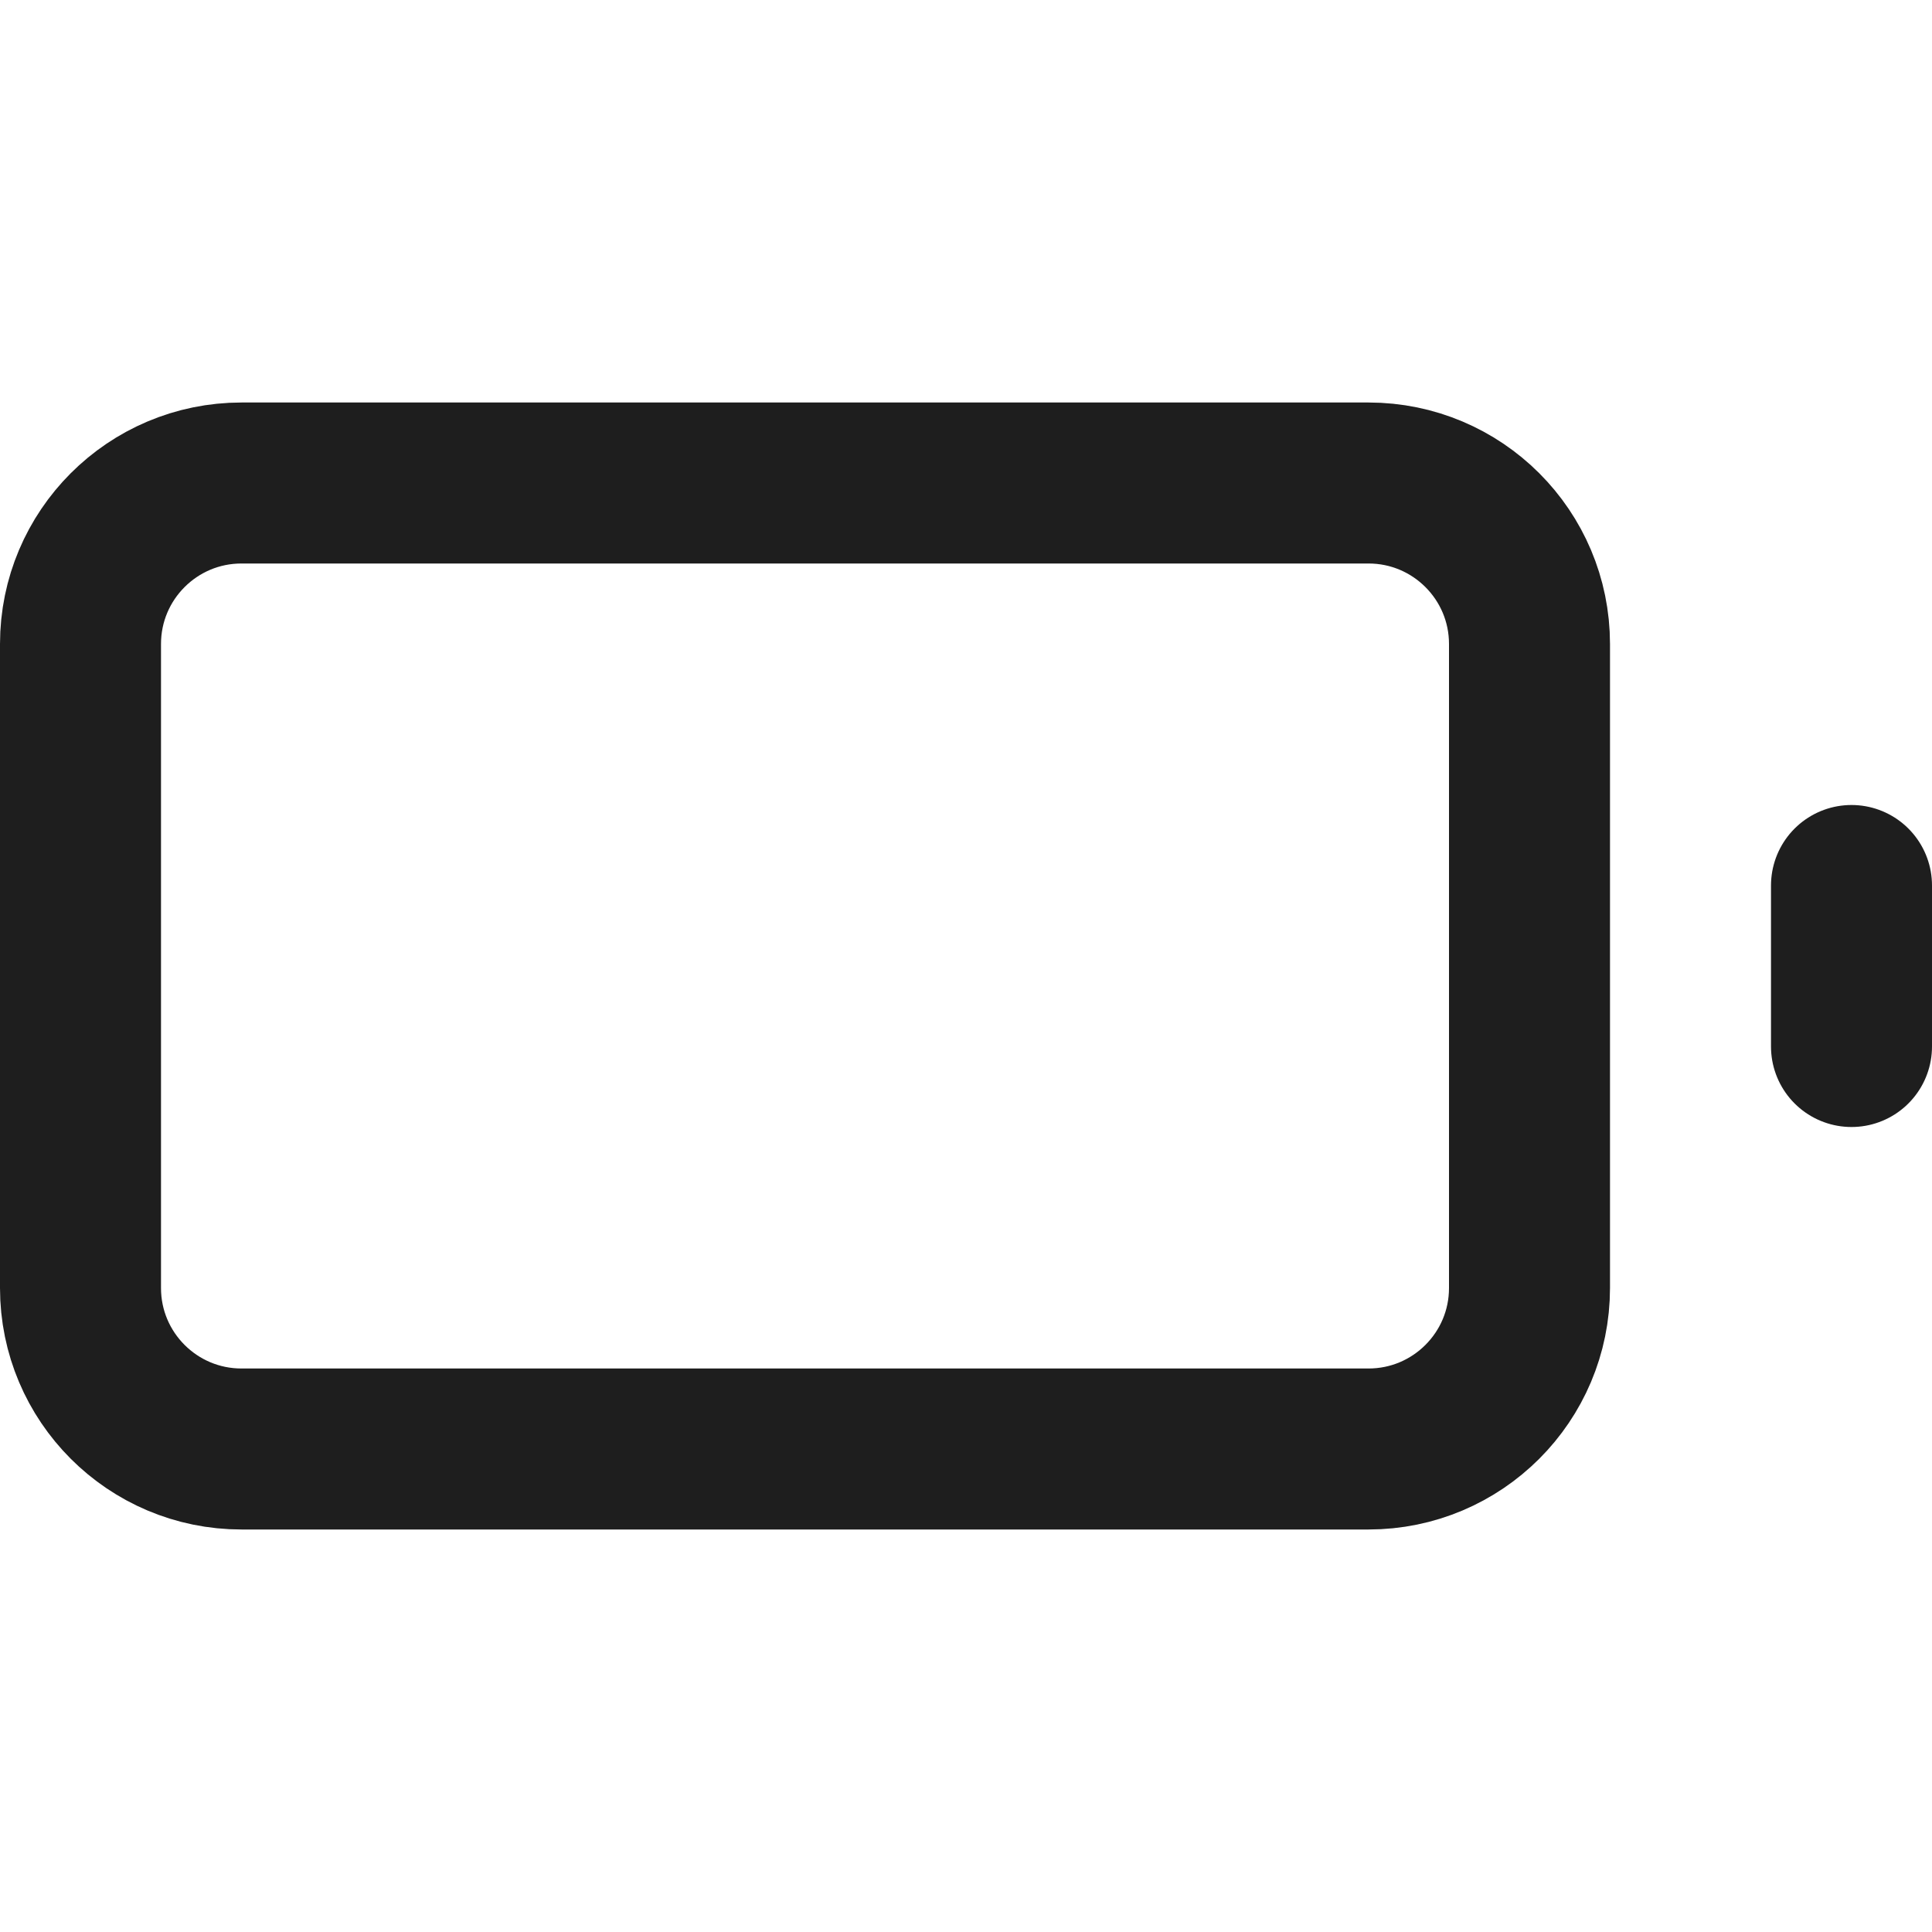
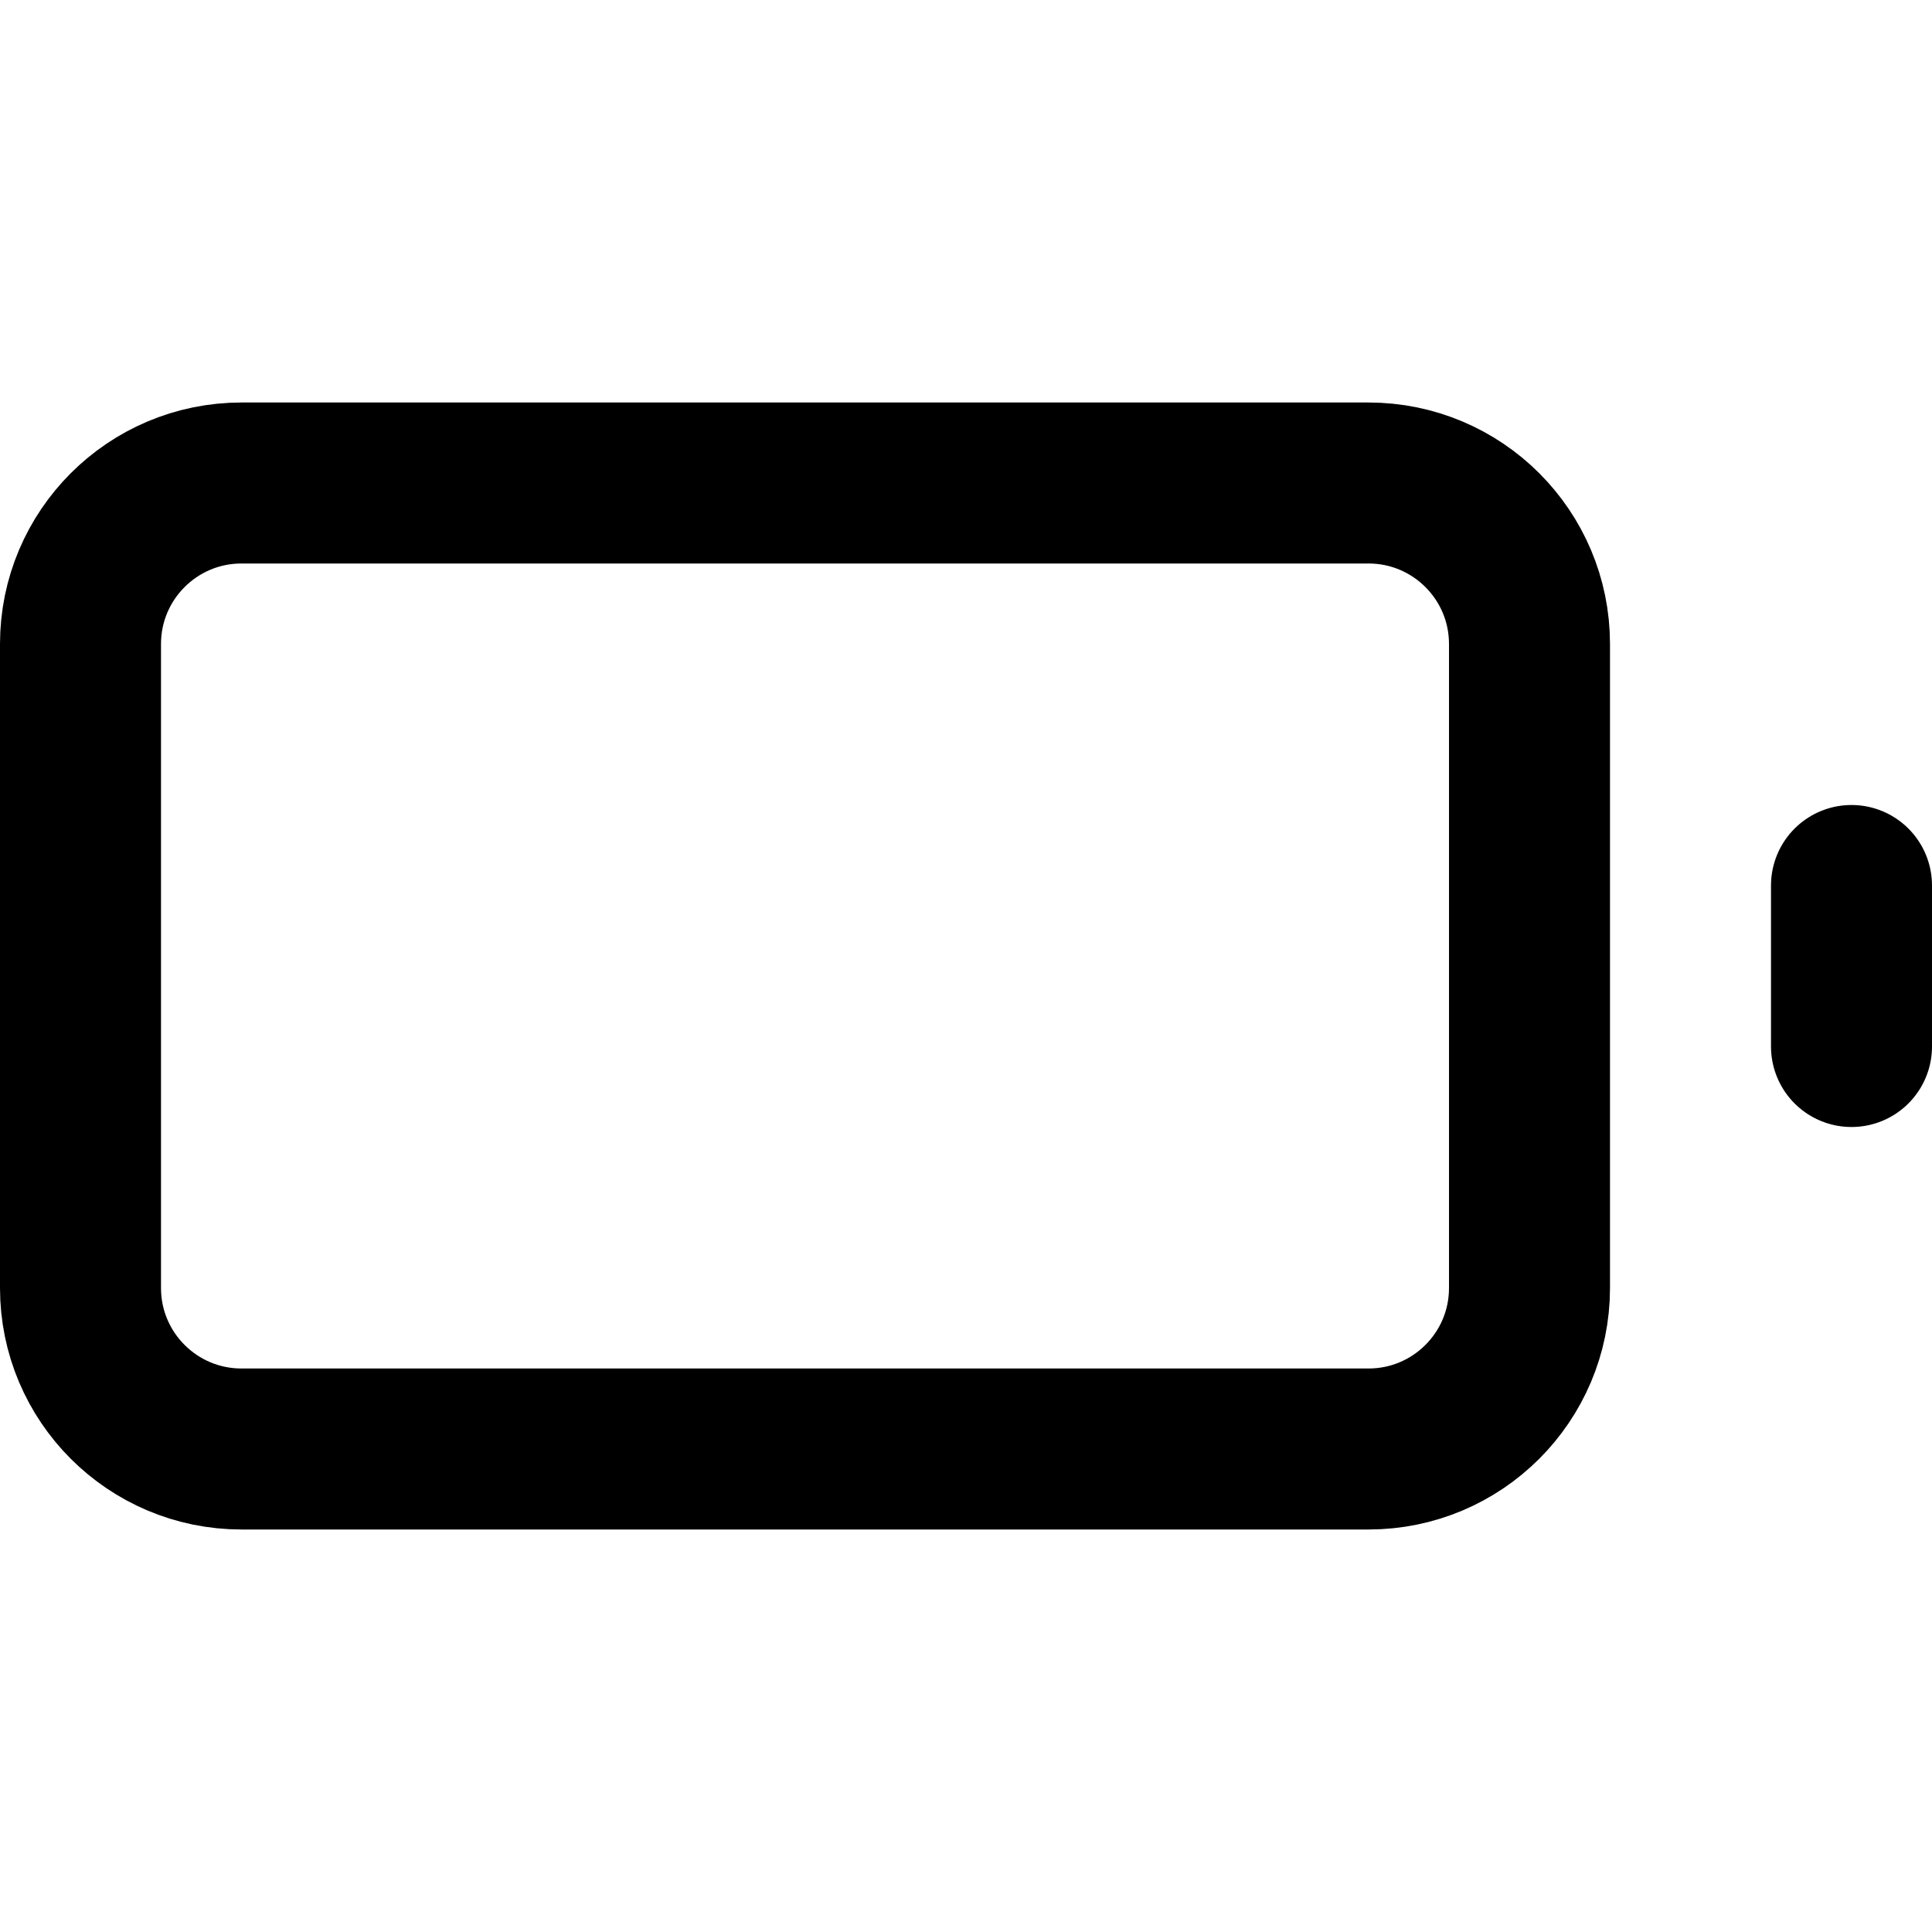
<svg xmlns="http://www.w3.org/2000/svg" width="48" height="48" viewBox="0 0 48 48" fill="none">
-   <path d="M46 26V22M6 12H34C36.209 12 38 13.791 38 16V32C38 34.209 36.209 36 34 36H6C3.791 36 2 34.209 2 32V16C2 13.791 3.791 12 6 12Z" stroke="#1E1E1E" stroke-width="4" stroke-linecap="round" stroke-linejoin="round" />
+   <path d="M46 26V22M6 12H34C36.209 12 38 13.791 38 16V32C38 34.209 36.209 36 34 36H6C3.791 36 2 34.209 2 32V16C2 13.791 3.791 12 6 12Z" stroke="currentColor" stroke-width="4" stroke-linecap="round" stroke-linejoin="round" />
</svg>
